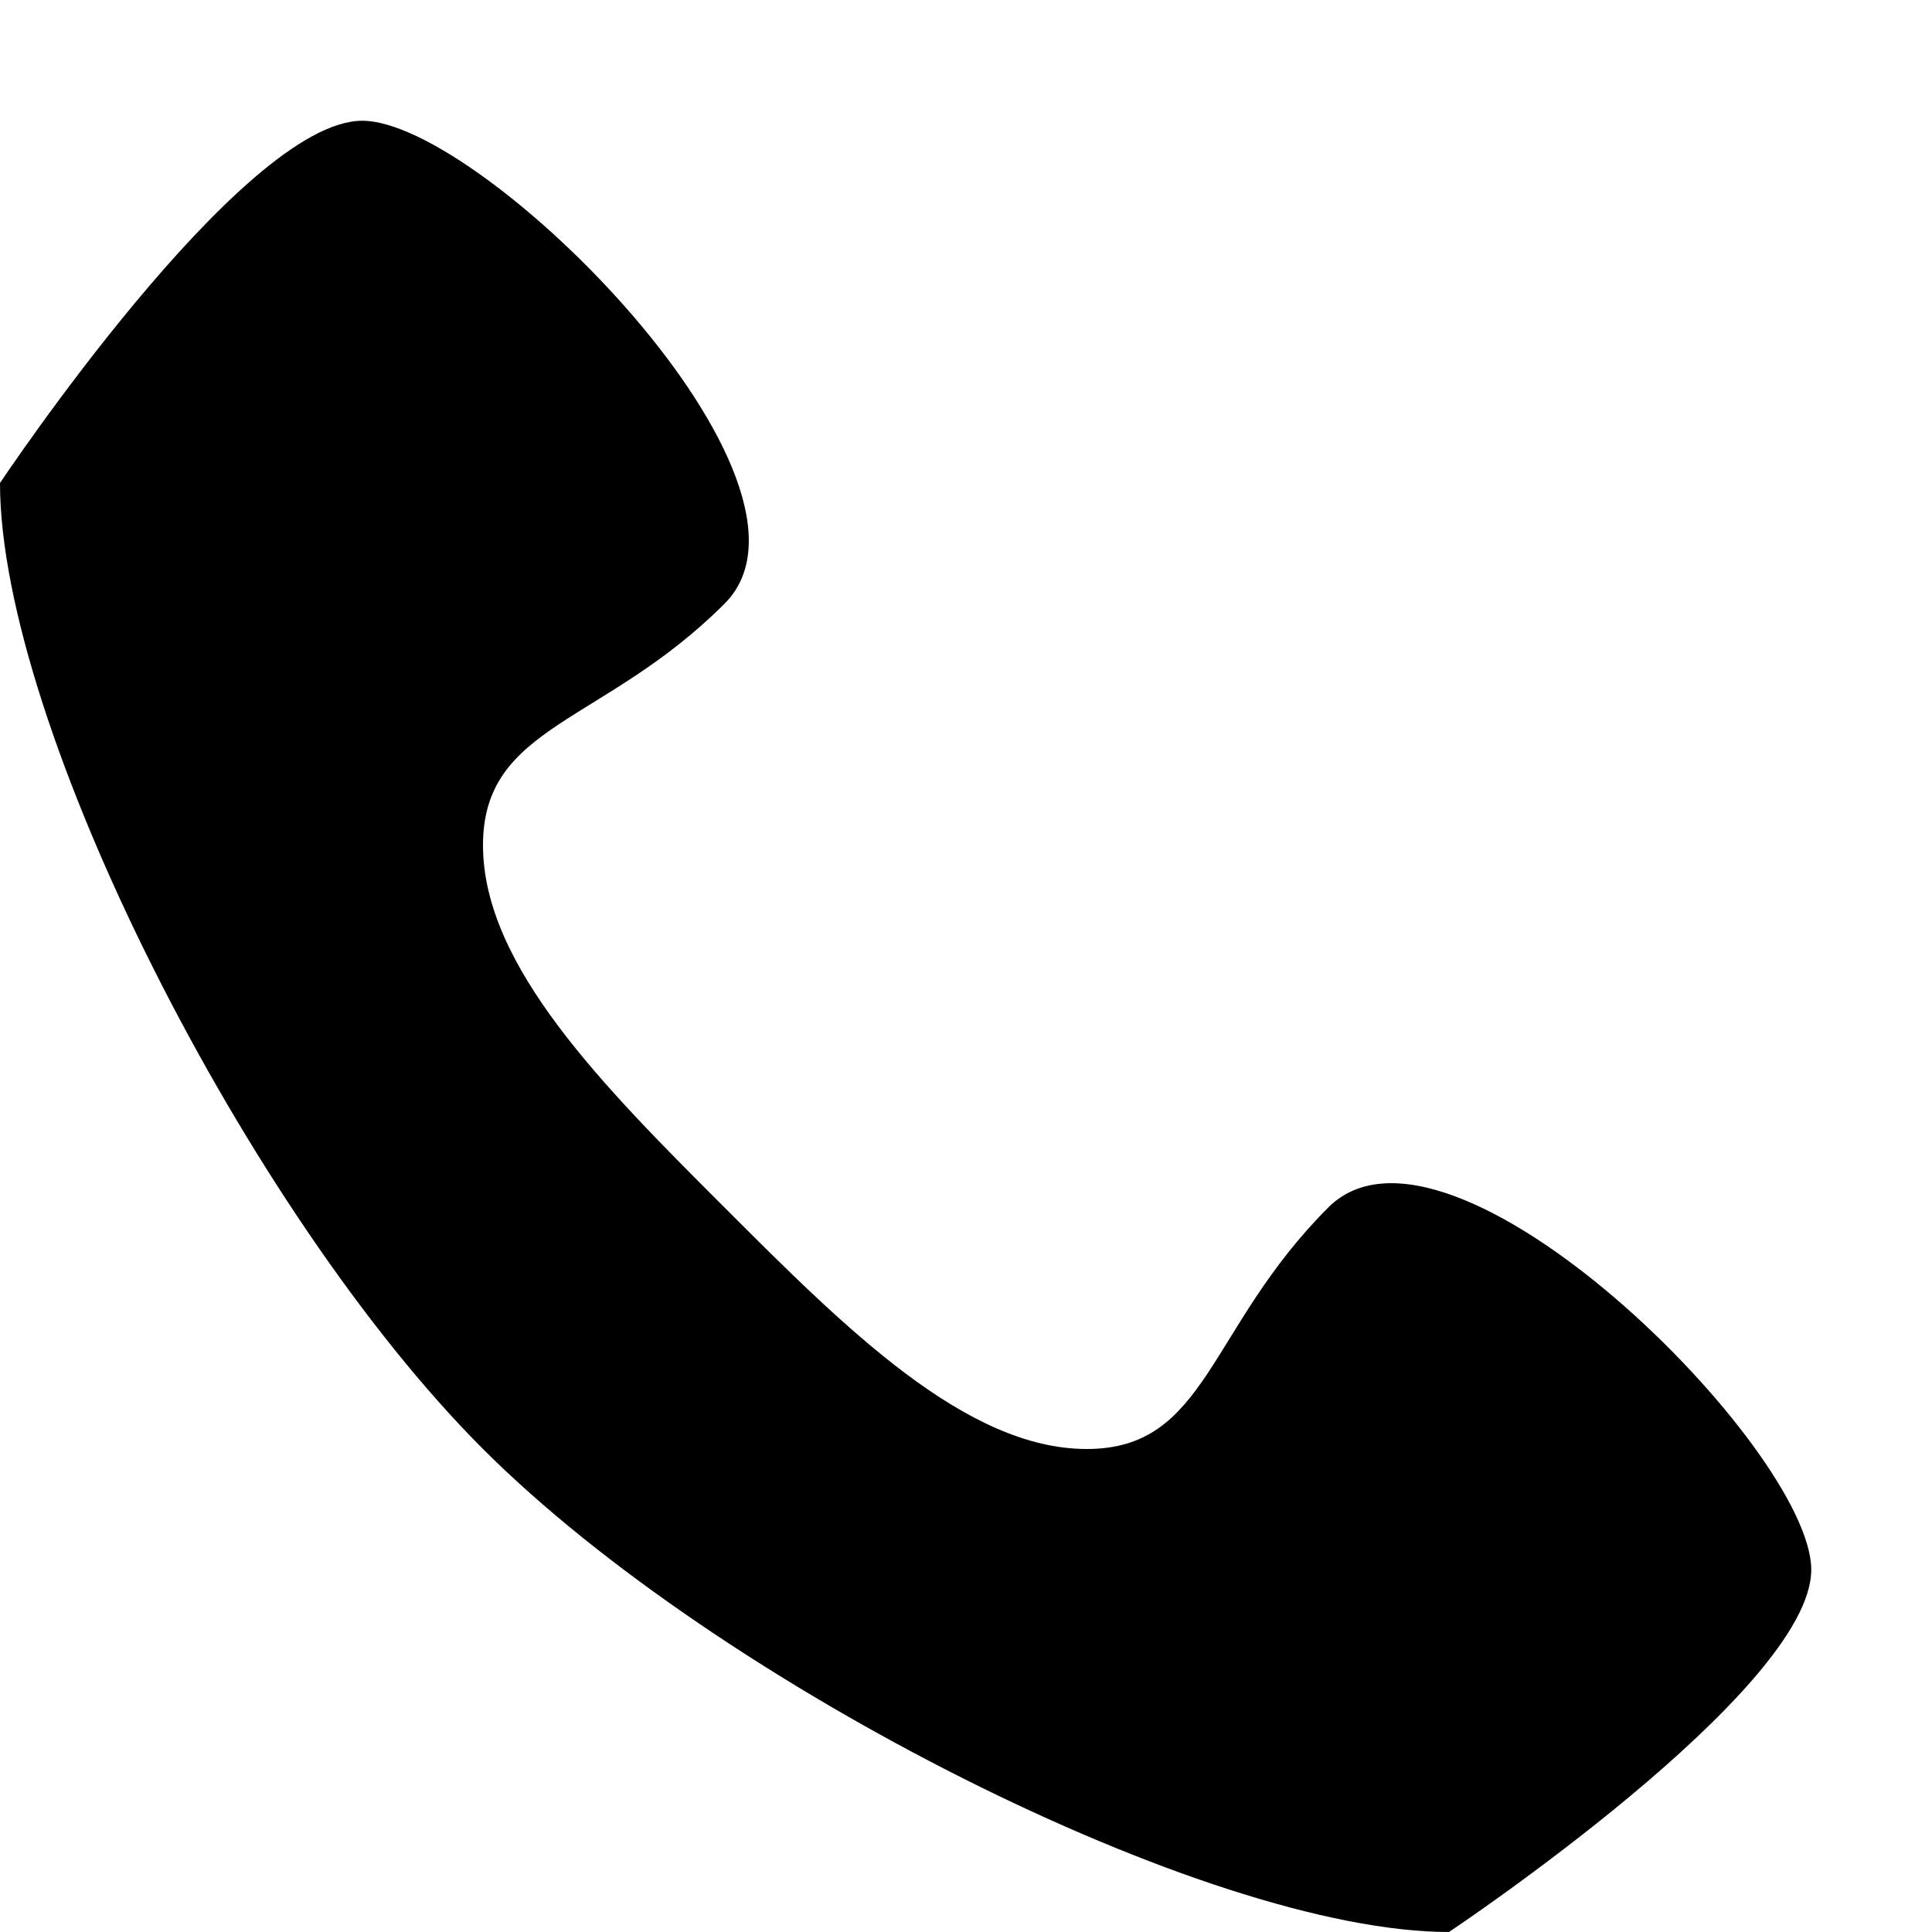
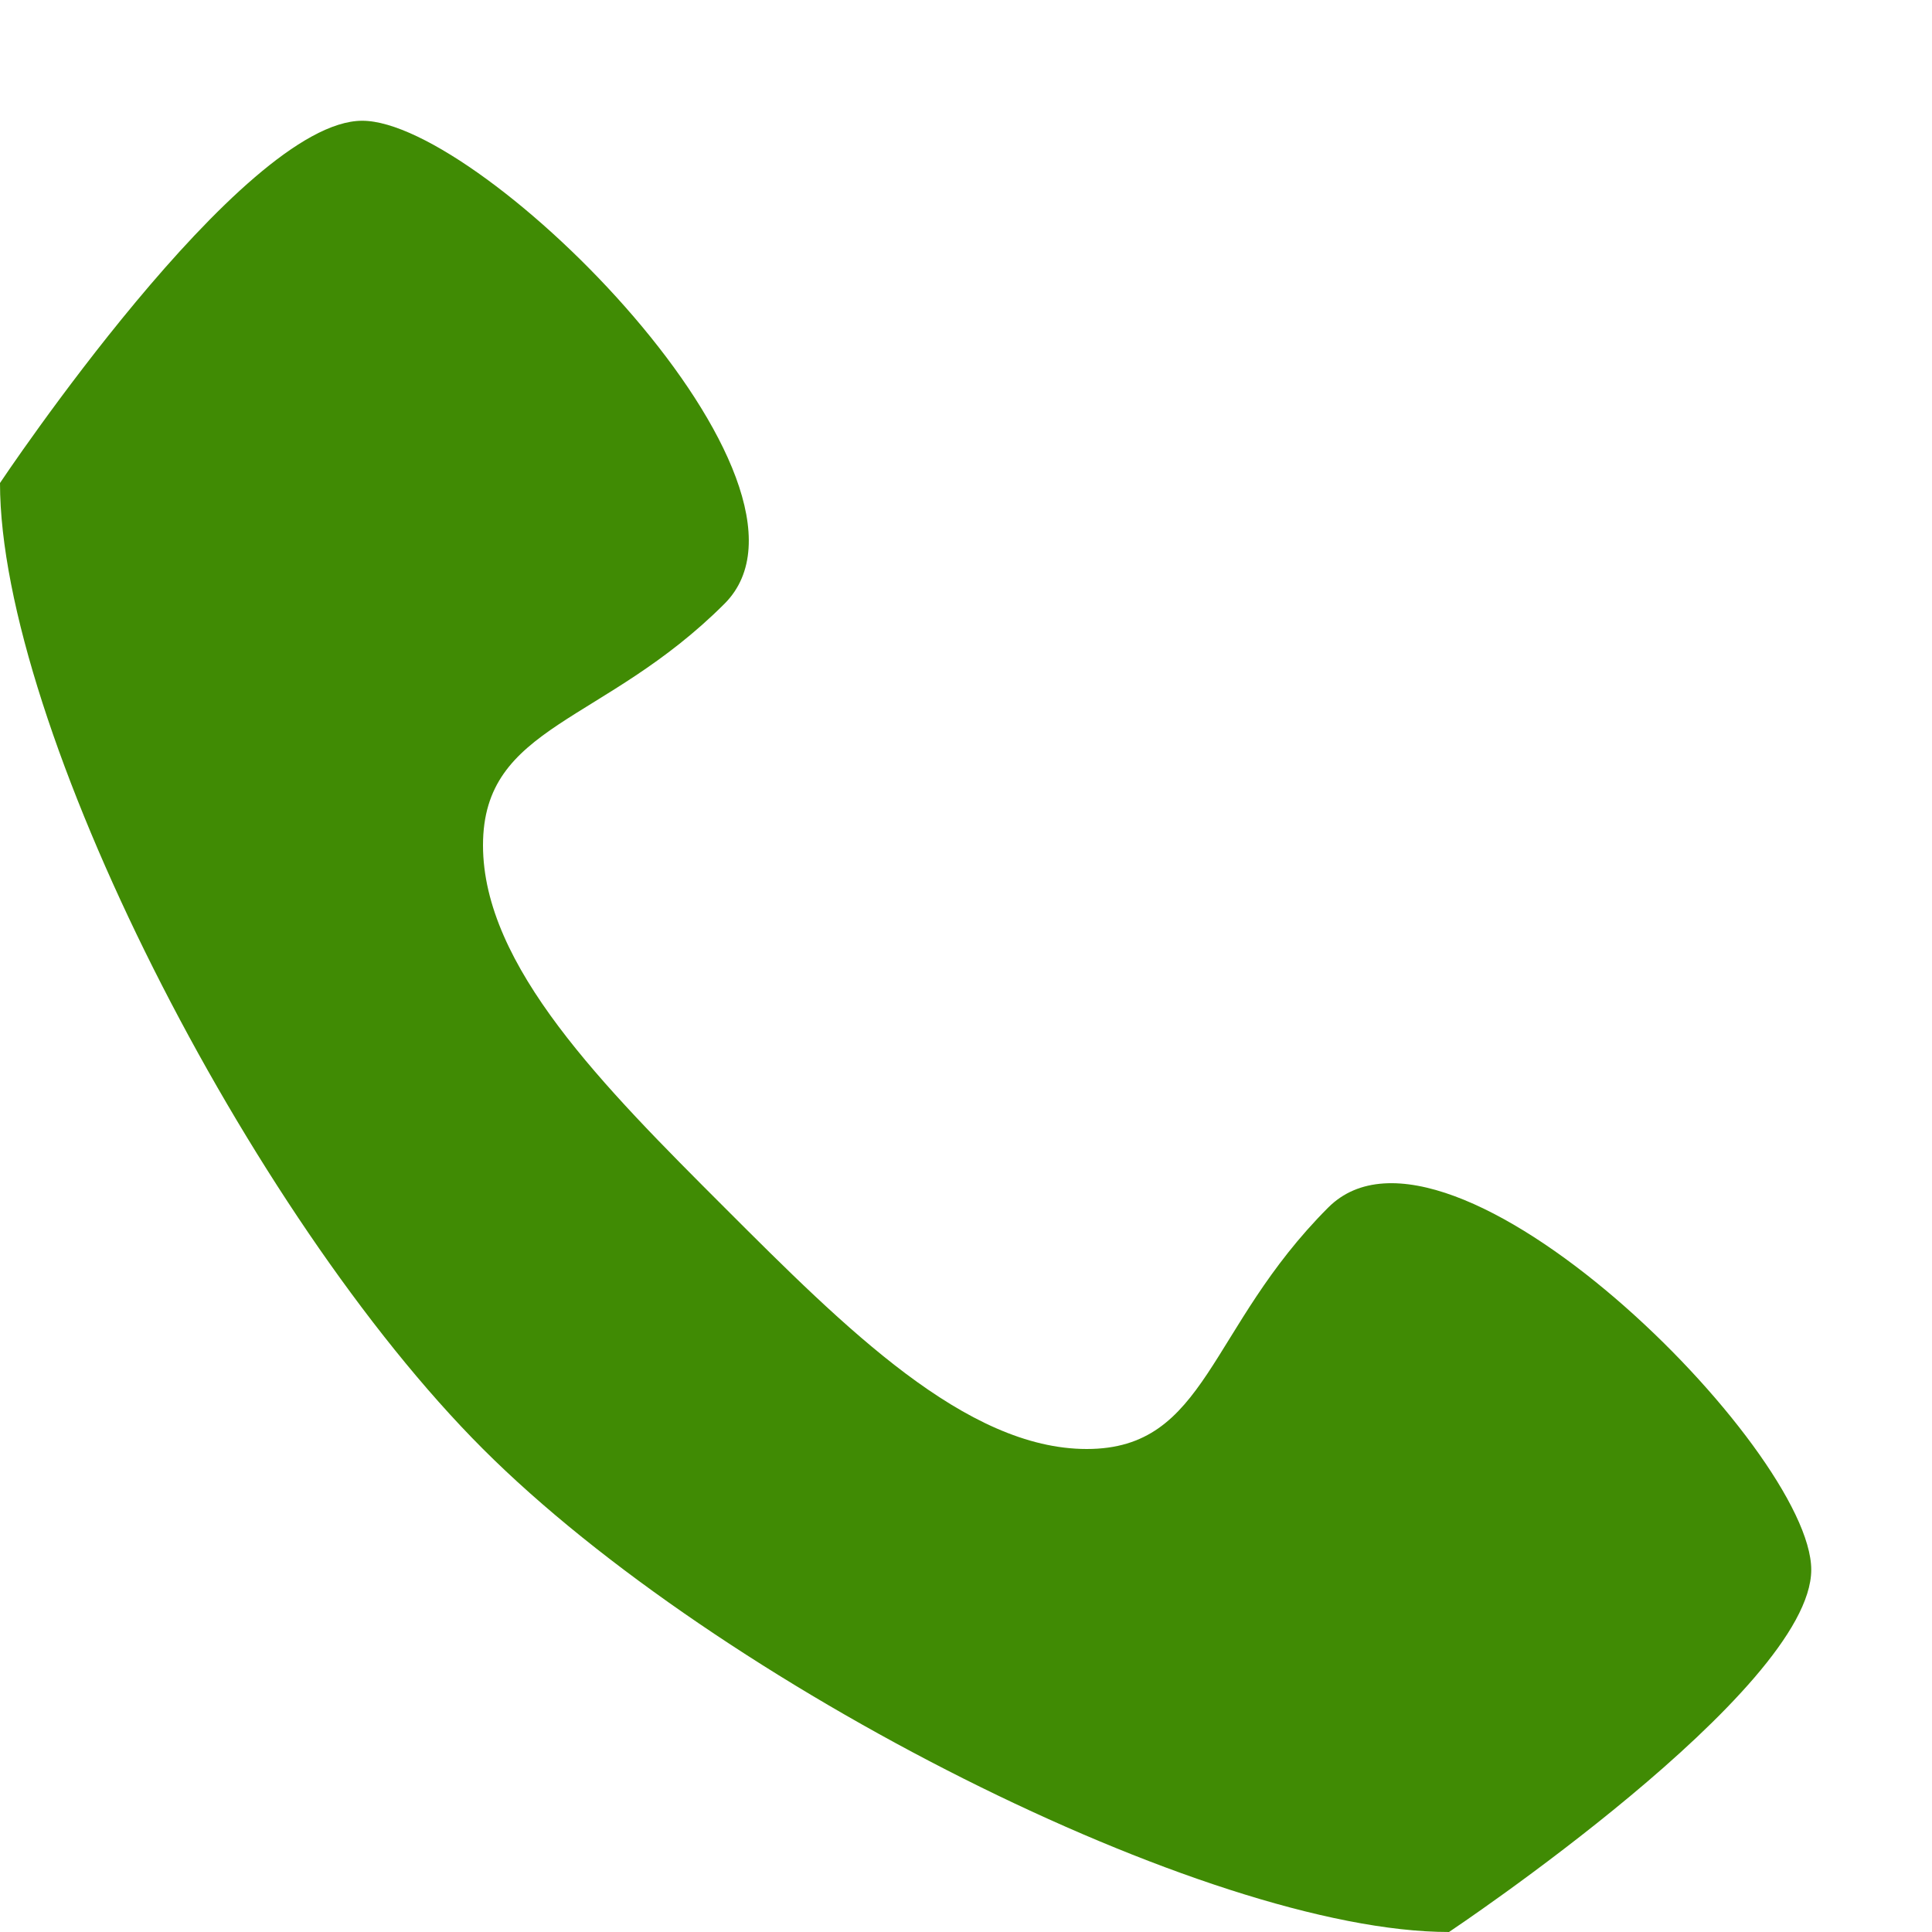
<svg xmlns="http://www.w3.org/2000/svg" version="1.1" width="32" height="32" viewBox="0 0 32 32">
-   <path d="M22 20c-2 2-2 4-4 4s-4-2-6-4-4-4-4-6 2-2 4-4-4-8-6-8-6 6-6 6c0 4 4.109 12.109 8 16s12 8 16 8c0 0 6-4 6-6s-6-8-8-6z" />
+   <path d="M22 20c-2 2-2 4-4 4s-4-2-6-4-4-4-4-6 2-2 4-4-4-8-6-8-6 6-6 6c0 4 4.109 12.109 8 16s12 8 16 8c0 0 6-4 6-6s-6-8-8-6z" fill="#408b04" />
</svg>
